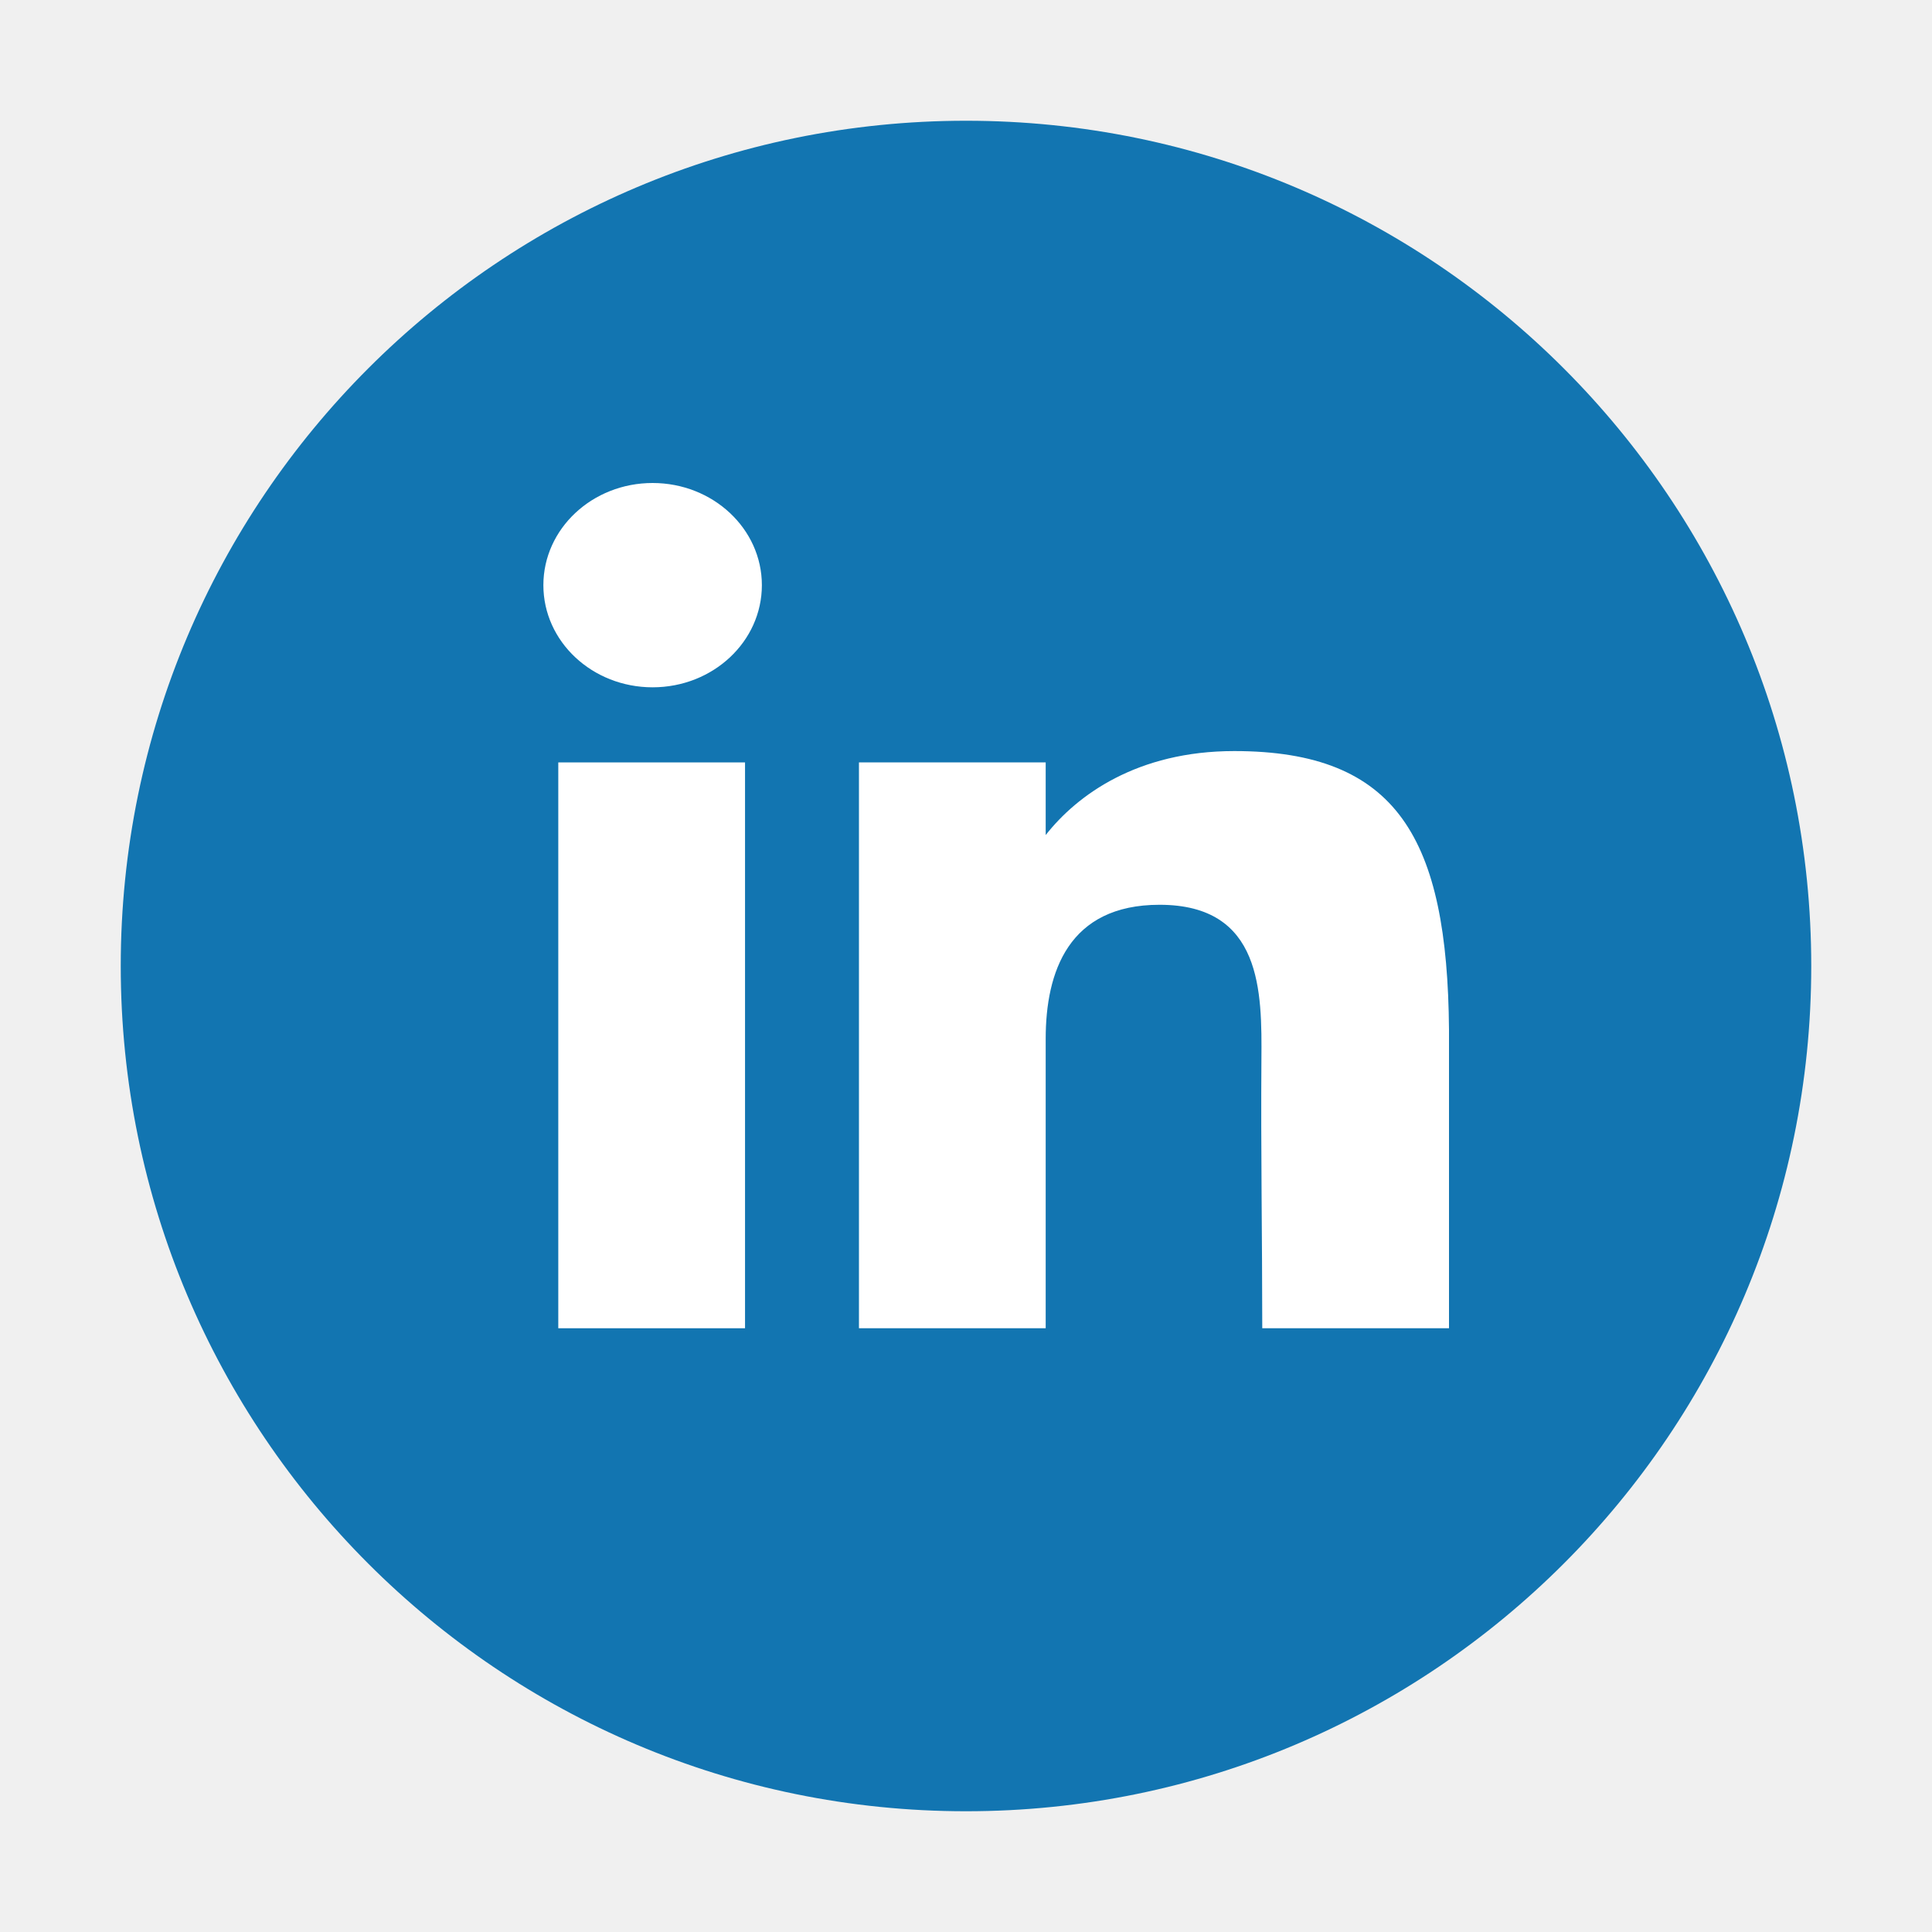
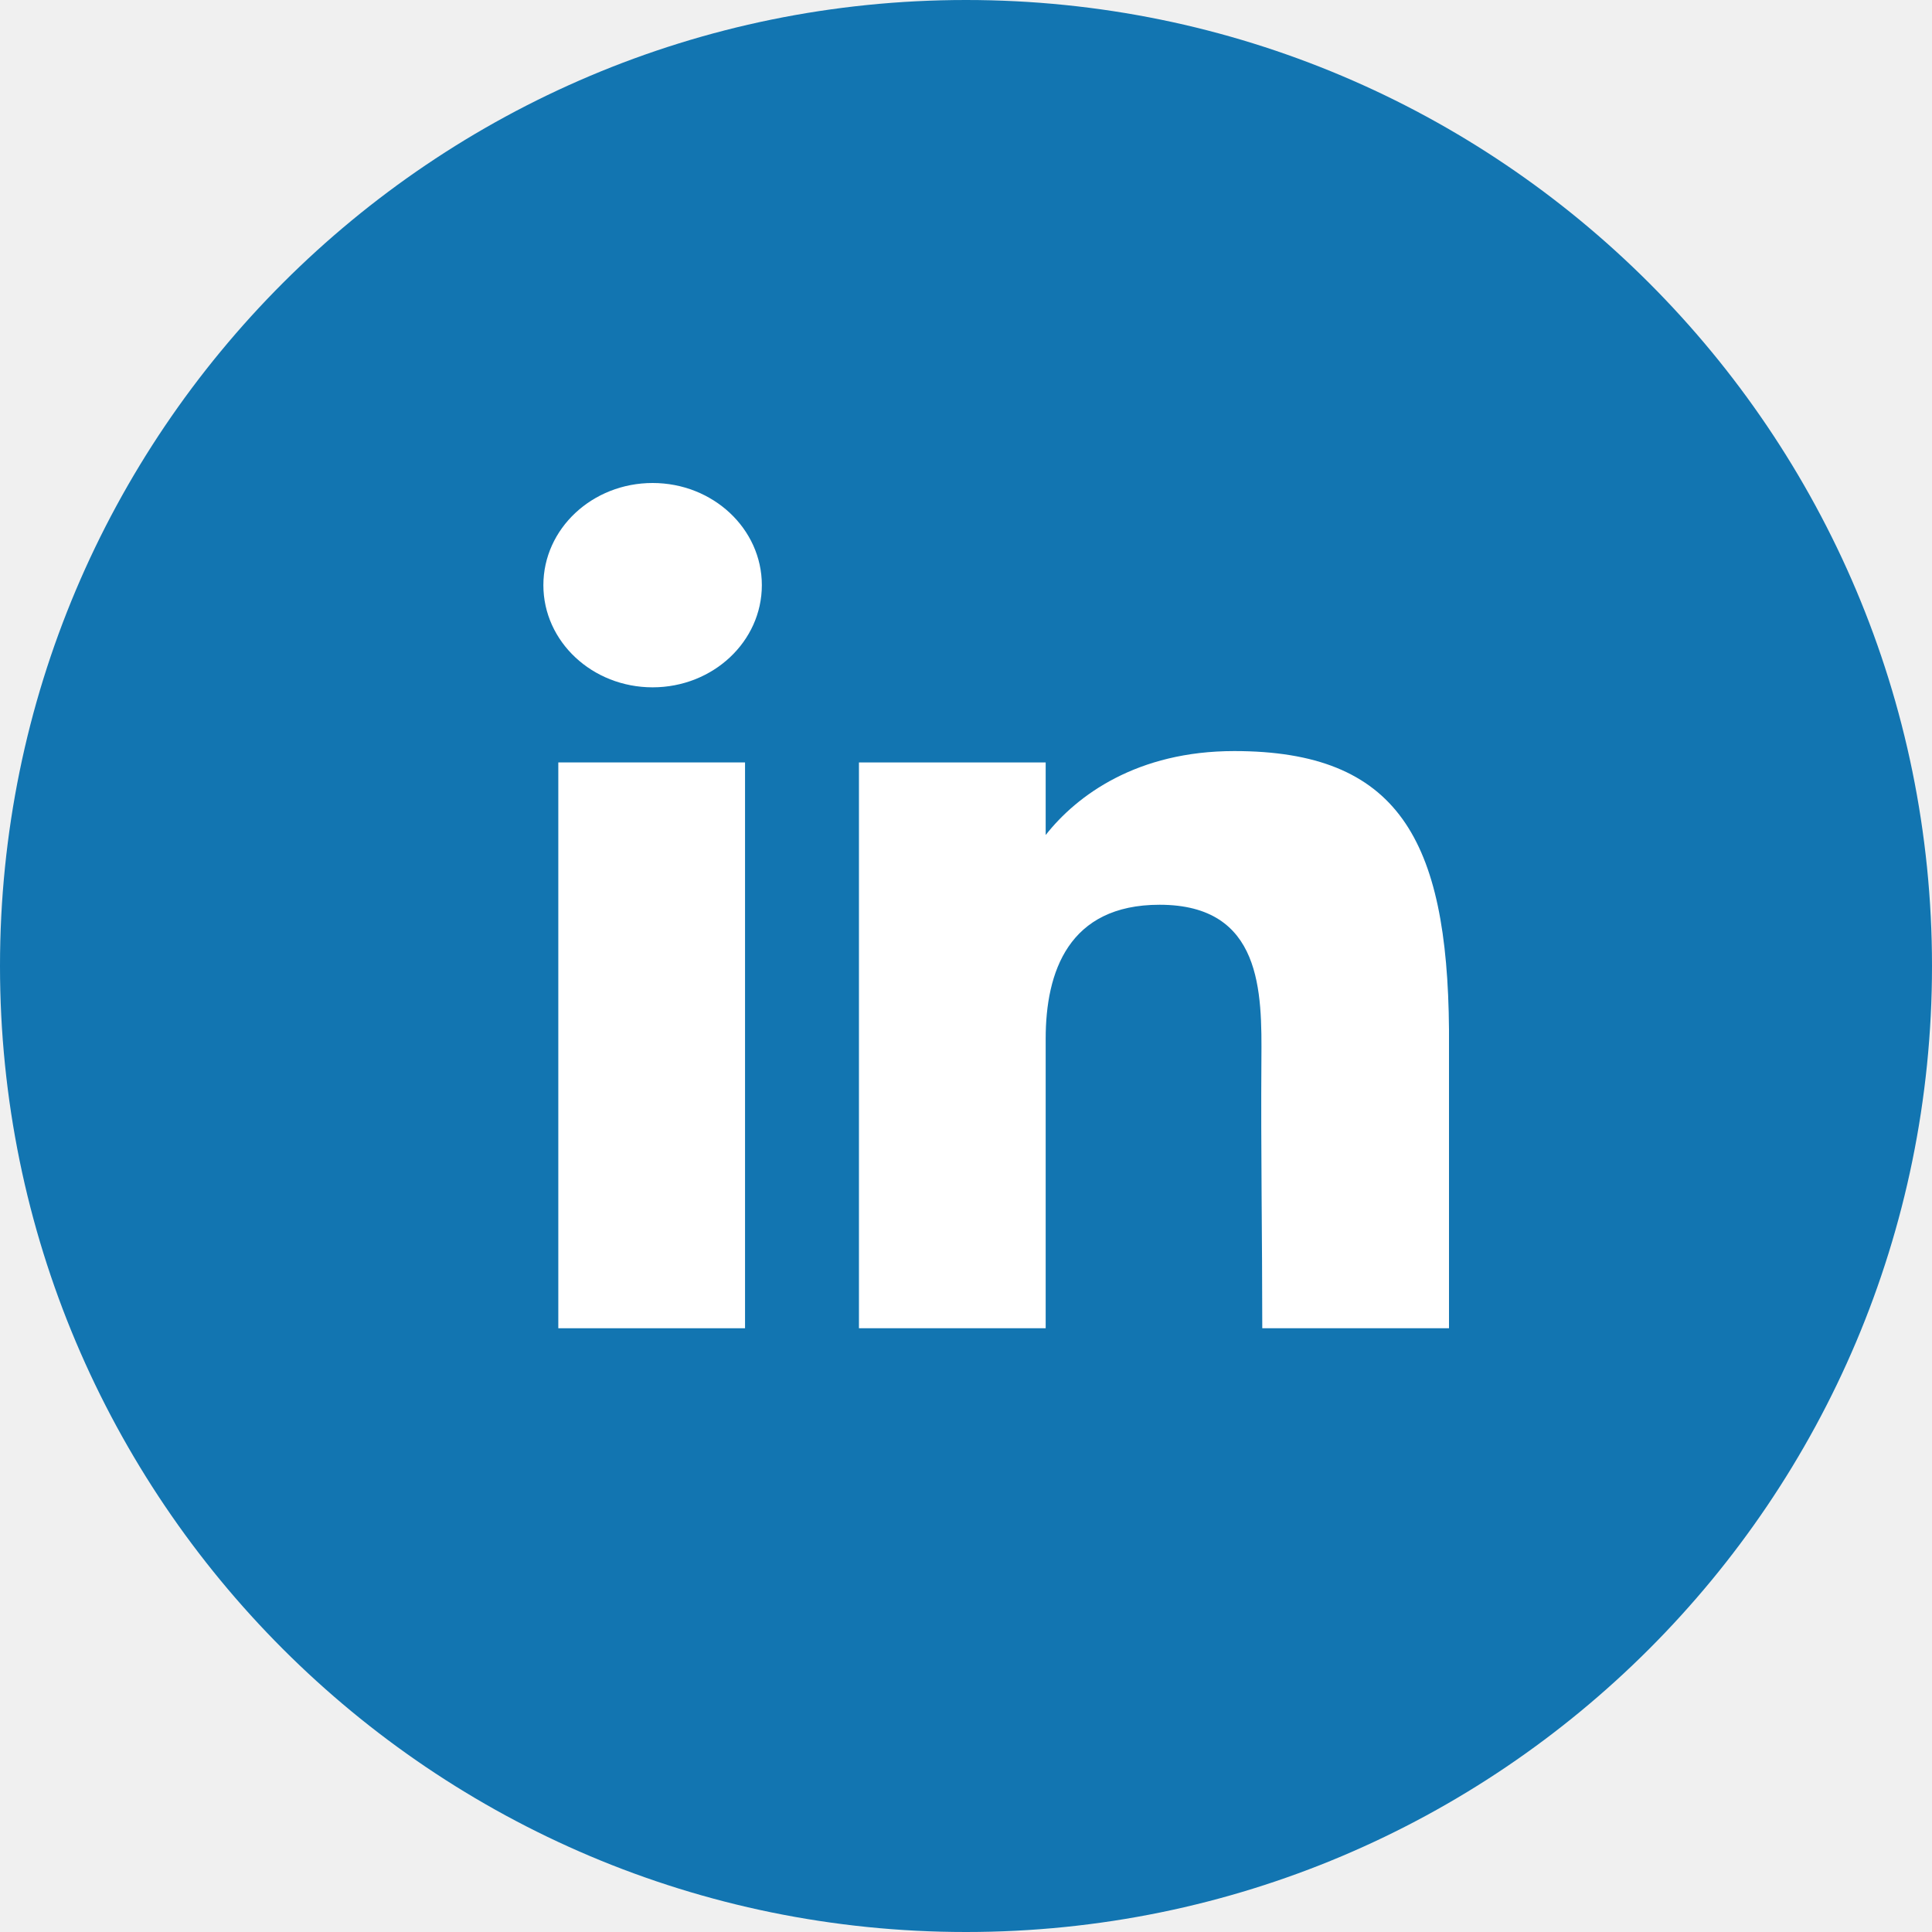
- <svg xmlns="http://www.w3.org/2000/svg" width="800px" height="800px" viewBox="0 0 32 32" fill="none">
-   <rect x="2" y="2" width="28" height="28" rx="14" fill="#1275B1" />
-   <path d="M12.619 9.692C12.619 10.627 11.809 11.384 10.809 11.384C9.81 11.384 9 10.627 9 9.692C9 8.758 9.81 8 10.809 8C11.809 8 12.619 8.758 12.619 9.692Z" fill="white" />
-   <path d="M9.247 12.628H12.34V22H9.247V12.628Z" fill="white" />
-   <path d="M17.32 12.628H14.227V22H17.32C17.32 22 17.32 19.05 17.32 17.205C17.32 16.098 17.698 14.986 19.206 14.986C20.911 14.986 20.901 16.434 20.893 17.557C20.882 19.024 20.907 20.522 20.907 22H24V17.054C23.974 13.895 23.151 12.44 20.443 12.44C18.835 12.44 17.839 13.17 17.32 13.831V12.628Z" fill="white" />
+ <svg xmlns="http://www.w3.org/2000/svg" width="100" height="100" viewBox="0 0 100 100" fill="none">
+   <g clip-path="url(#clip0_9_170)">
+     <path d="M100 50C100 22.386 77.614 0 50 0C22.386 0 0 22.386 0 50C0 77.614 22.386 100 50 100C77.614 100 100 77.614 100 50Z" fill="#1275B1" />
+     <path d="M39.433 30.288C39.433 33.208 36.902 35.576 33.779 35.576C30.656 35.576 28.125 33.208 28.125 30.288C28.125 27.367 30.656 25 33.779 25C36.902 25 39.433 27.367 39.433 30.288Z" fill="white" />
+     <path d="M28.898 39.463H38.563V68.75H28.898V39.463Z" fill="white" />
+     <path d="M54.124 39.463H44.459V68.75H54.124C54.124 68.75 54.124 59.53 54.124 53.765C54.124 50.305 55.305 46.83 60.019 46.83C65.347 46.83 65.315 51.358 65.29 54.866C65.257 59.451 65.335 64.131 65.335 68.75H75V53.293C74.918 43.423 72.346 38.875 63.885 38.875C58.861 38.875 55.746 41.157 54.124 43.22V39.463Z" fill="white" />
+   </g>
+   <defs>
+     <clipPath id="clip0_9_170">
+       <rect width="100" height="100" fill="white" />
+     </clipPath>
+   </defs>
</svg>
